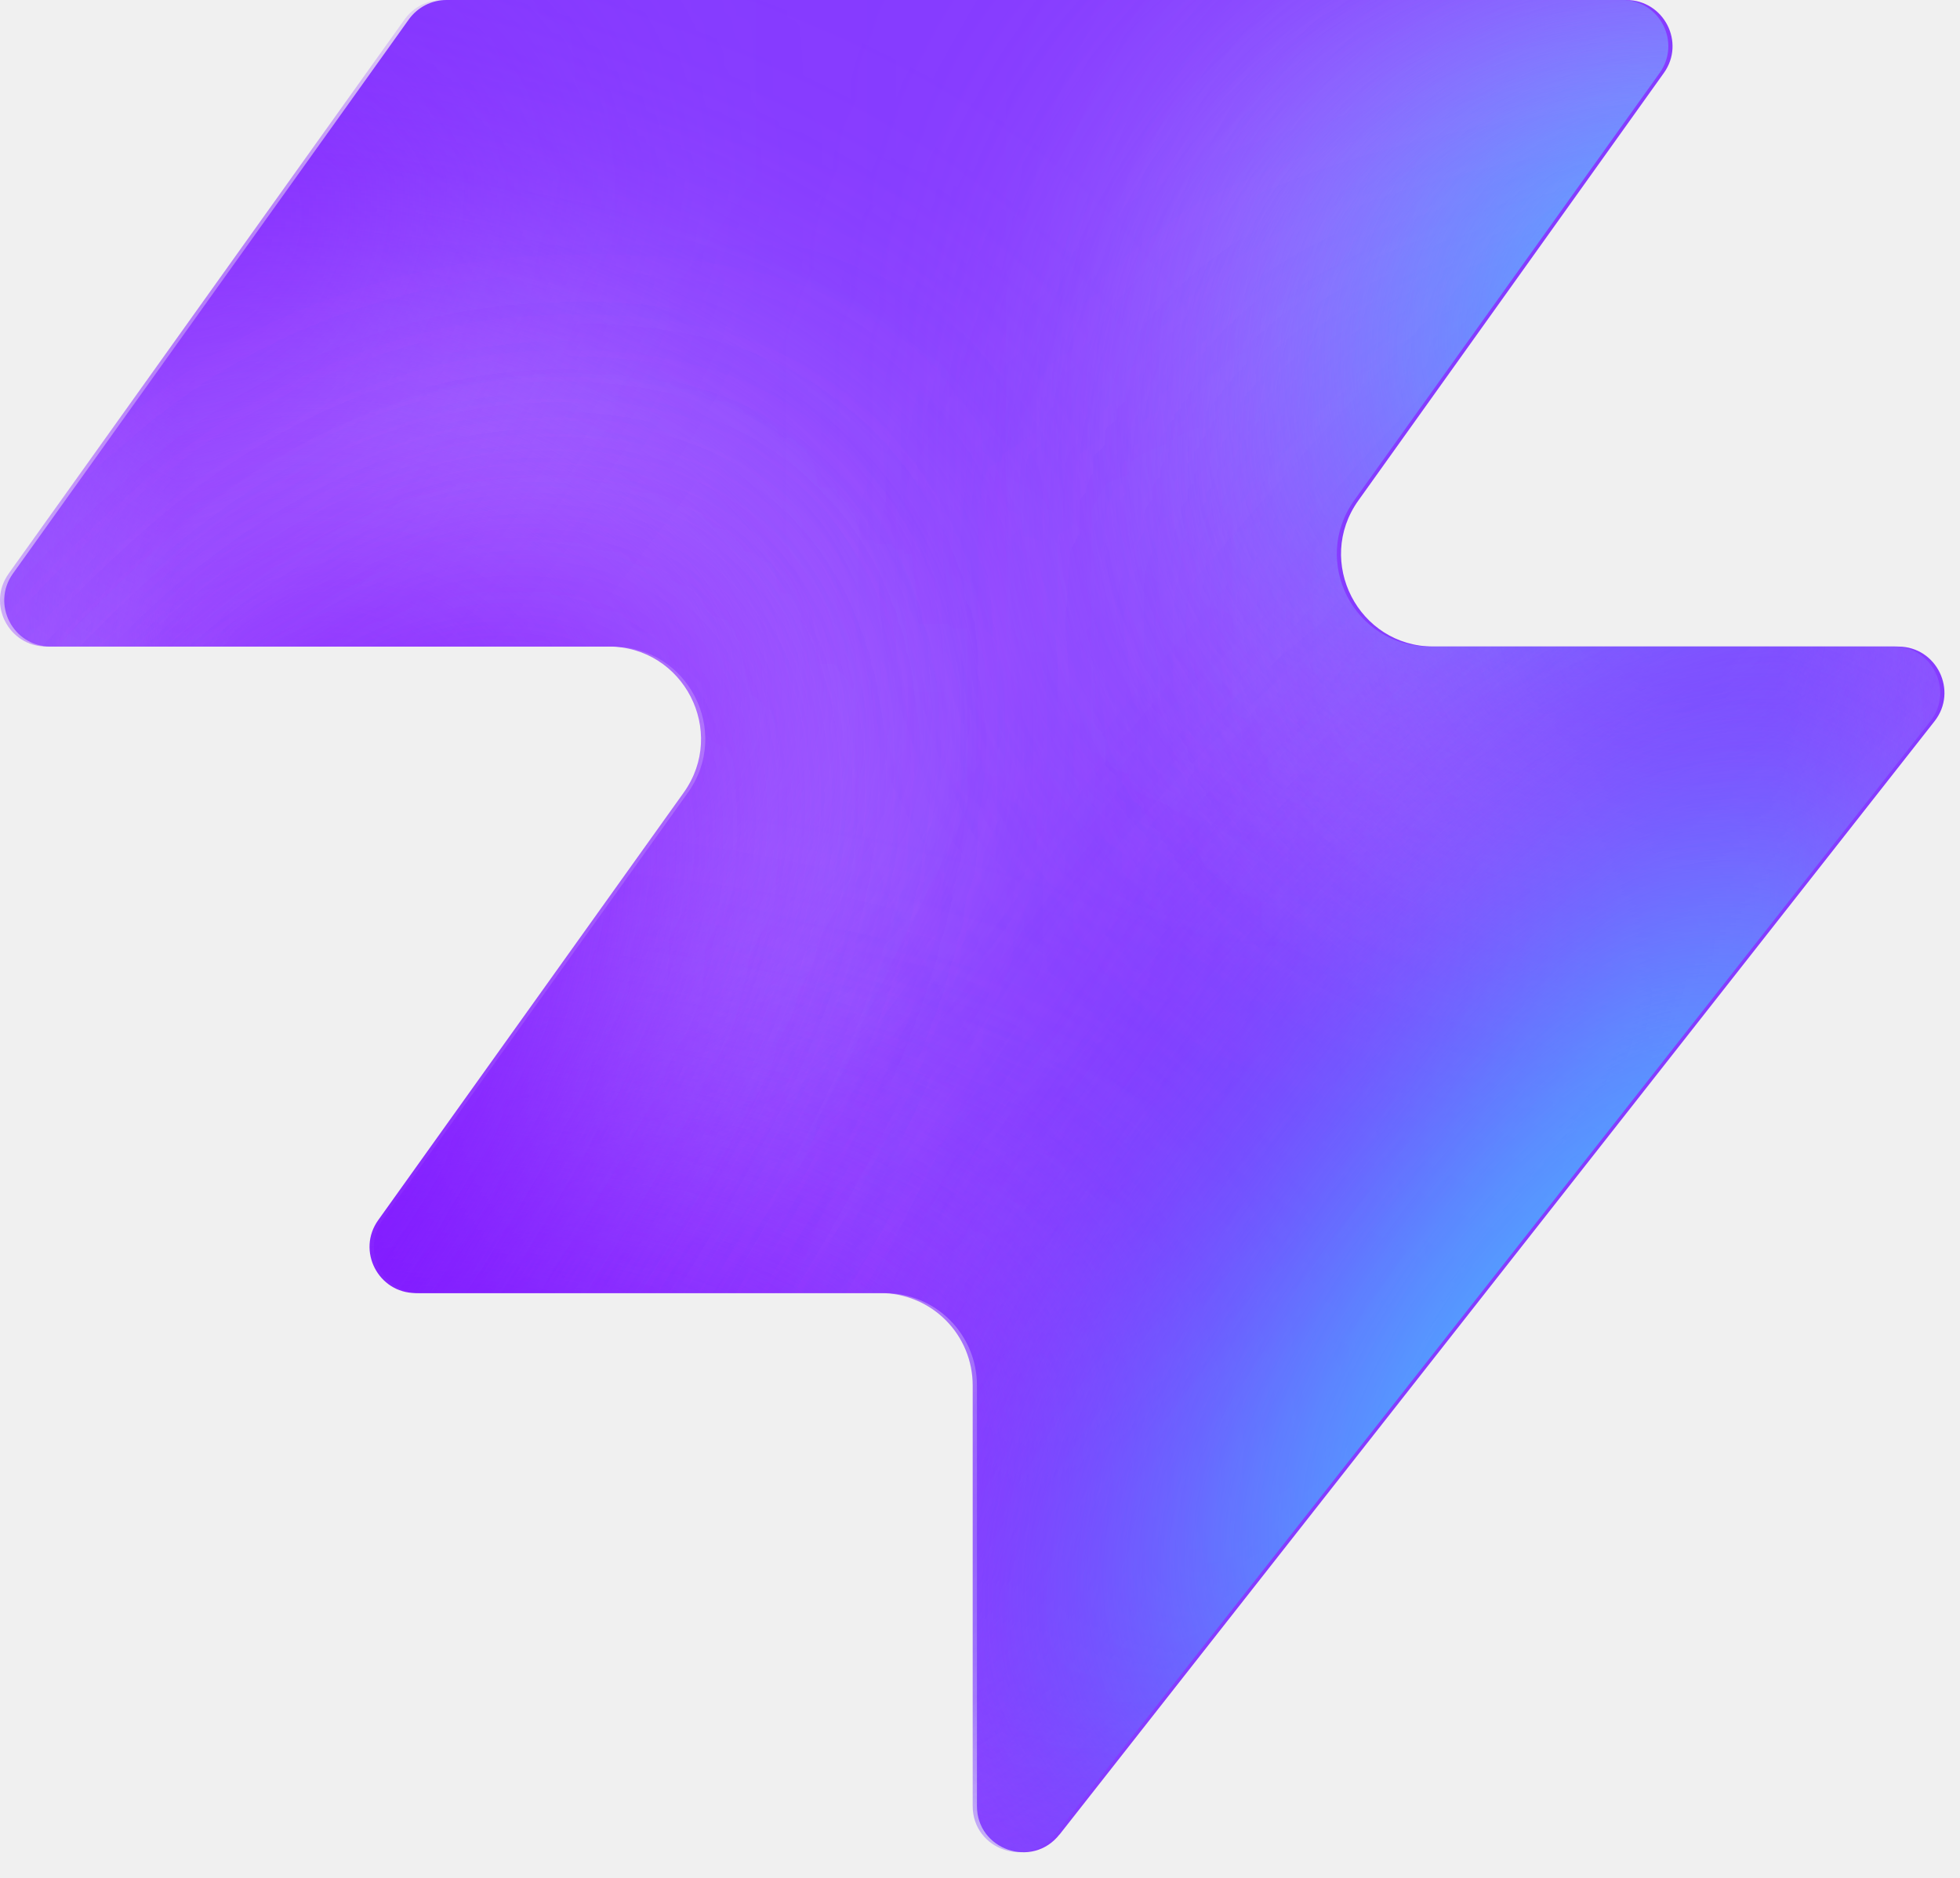
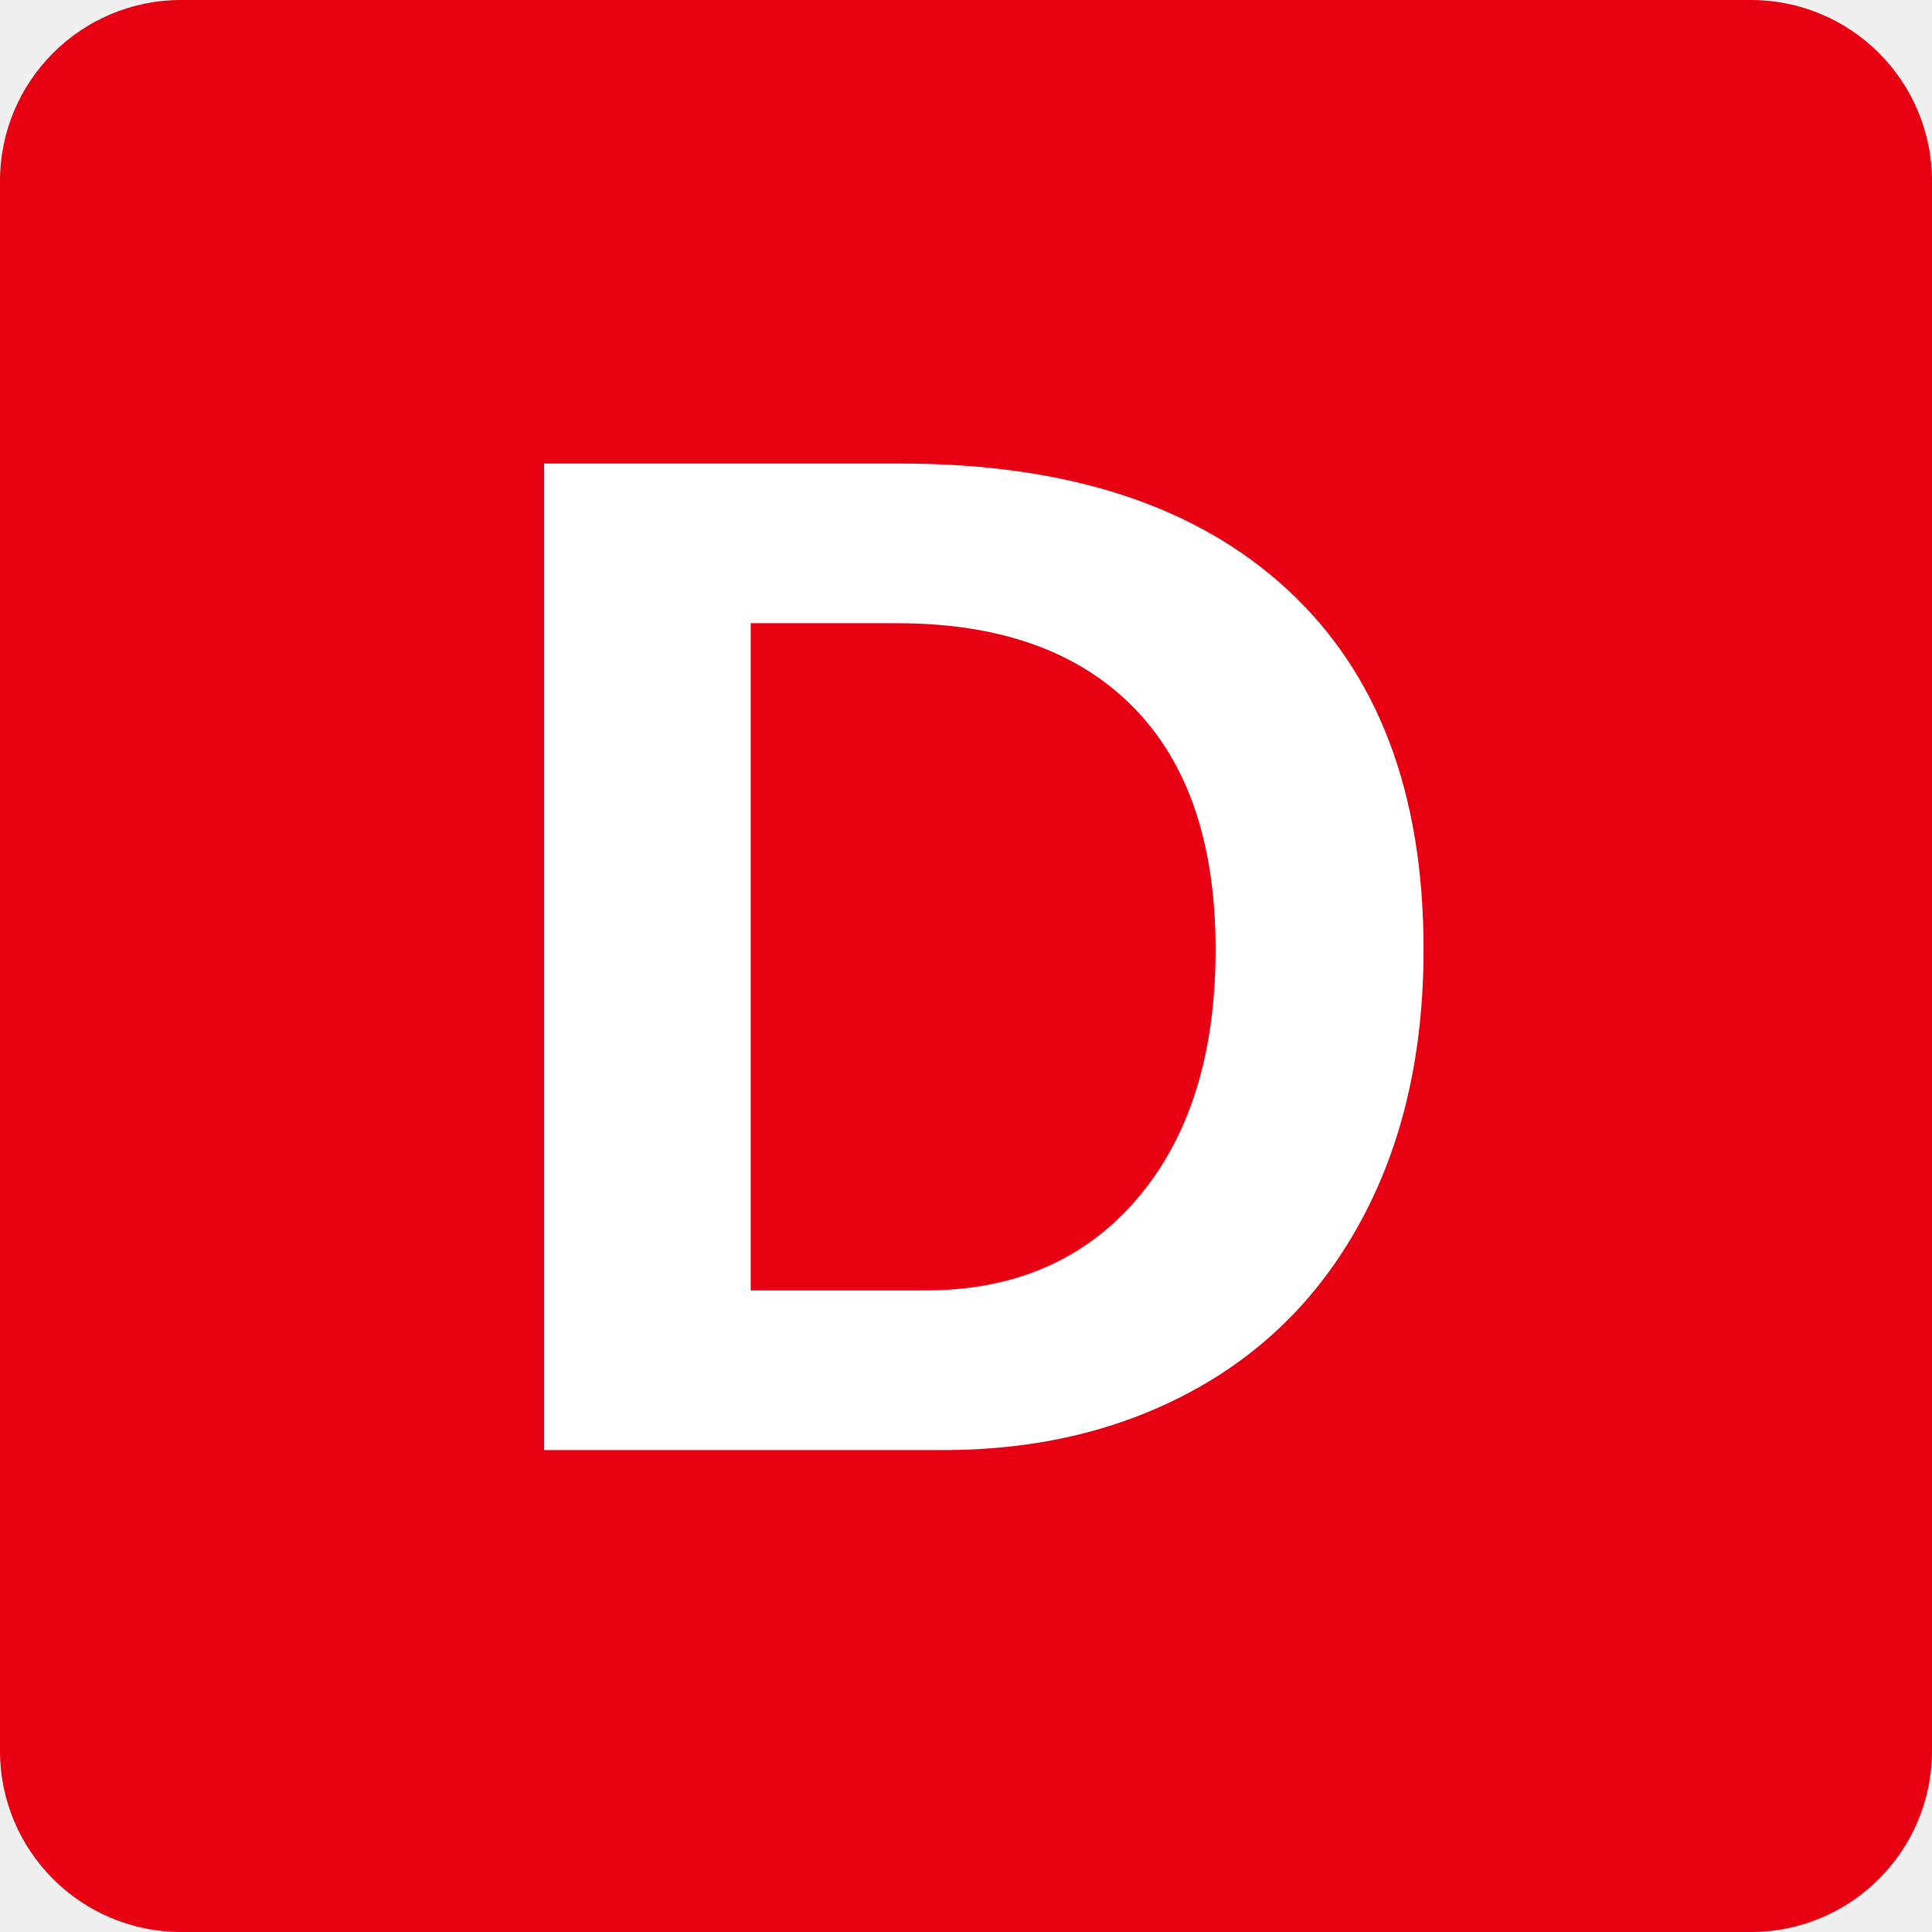
- <svg xmlns="http://www.w3.org/2000/svg" width="48" height="46" fill="none" viewBox="0 0 48 46">
-   <path fill="#863bff" d="M25.946 44.938c-.664.845-2.021.375-2.021-.698V33.937a2.26 2.26 0 0 0-2.262-2.262H10.287c-.92 0-1.456-1.04-.92-1.788l7.48-10.471c1.07-1.497 0-3.578-1.842-3.578H1.237c-.92 0-1.456-1.04-.92-1.788L10.013.474c.214-.297.556-.474.92-.474h28.894c.92 0 1.456 1.04.92 1.788l-7.48 10.471c-1.07 1.498 0 3.579 1.842 3.579h11.377c.943 0 1.473 1.088.89 1.83L25.947 44.94z" style="fill:#863bff;fill:color(display-p3 .525 .23 1);fill-opacity:1" />
-   <mask id="a" width="48" height="46" x="0" y="0" maskUnits="userSpaceOnUse" style="mask-type:alpha">
-     <path fill="#000" d="M25.842 44.938c-.664.844-2.021.375-2.021-.698V33.937a2.26 2.26 0 0 0-2.262-2.262H10.183c-.92 0-1.456-1.04-.92-1.788l7.48-10.471c1.07-1.498 0-3.579-1.842-3.579H1.133c-.92 0-1.456-1.04-.92-1.787L9.91.473c.214-.297.556-.474.92-.474h28.894c.92 0 1.456 1.04.92 1.788l-7.48 10.471c-1.07 1.498 0 3.578 1.842 3.578h11.377c.943 0 1.473 1.088.89 1.832L25.843 44.94z" style="fill:#000;fill-opacity:1" />
-   </mask>
-   <g mask="url(#a)">
-     <g filter="url(#b)">
-       <ellipse cx="5.508" cy="14.704" fill="#ede6ff" rx="5.508" ry="14.704" style="fill:#ede6ff;fill:color(display-p3 .927 .903 1);fill-opacity:1" transform="matrix(.00324 1 1 -.00324 -4.47 31.516)" />
-     </g>
-     <g filter="url(#c)">
-       <ellipse cx="10.399" cy="29.851" fill="#ede6ff" rx="10.399" ry="29.851" style="fill:#ede6ff;fill:color(display-p3 .927 .903 1);fill-opacity:1" transform="matrix(.00324 1 1 -.00324 -39.328 7.883)" />
-     </g>
-     <g filter="url(#d)">
-       <ellipse cx="5.508" cy="30.487" fill="#7e14ff" rx="5.508" ry="30.487" style="fill:#7e14ff;fill:color(display-p3 .492 .077 1);fill-opacity:1" transform="rotate(89.814 -25.913 -14.639)scale(1 -1)" />
-     </g>
-     <g filter="url(#e)">
-       <ellipse cx="5.508" cy="30.599" fill="#7e14ff" rx="5.508" ry="30.599" style="fill:#7e14ff;fill:color(display-p3 .492 .077 1);fill-opacity:1" transform="rotate(89.814 -32.644 -3.334)scale(1 -1)" />
-     </g>
-     <g filter="url(#f)">
-       <ellipse cx="5.508" cy="30.599" fill="#7e14ff" rx="5.508" ry="30.599" style="fill:#7e14ff;fill:color(display-p3 .492 .077 1);fill-opacity:1" transform="matrix(.00324 1 1 -.00324 -34.34 30.47)" />
-     </g>
-     <g filter="url(#g)">
-       <ellipse cx="14.072" cy="22.078" fill="#ede6ff" rx="14.072" ry="22.078" style="fill:#ede6ff;fill:color(display-p3 .927 .903 1);fill-opacity:1" transform="rotate(93.35 24.506 48.493)scale(-1 1)" />
-     </g>
-     <g filter="url(#h)">
-       <ellipse cx="3.47" cy="21.501" fill="#7e14ff" rx="3.47" ry="21.501" style="fill:#7e14ff;fill:color(display-p3 .492 .077 1);fill-opacity:1" transform="rotate(89.009 28.708 47.59)scale(-1 1)" />
-     </g>
-     <g filter="url(#i)">
-       <ellipse cx="3.47" cy="21.501" fill="#7e14ff" rx="3.47" ry="21.501" style="fill:#7e14ff;fill:color(display-p3 .492 .077 1);fill-opacity:1" transform="rotate(89.009 28.708 47.59)scale(-1 1)" />
-     </g>
-     <g filter="url(#j)">
-       <ellipse cx=".387" cy="8.972" fill="#7e14ff" rx="4.407" ry="29.108" style="fill:#7e14ff;fill:color(display-p3 .492 .077 1);fill-opacity:1" transform="rotate(39.51 .387 8.972)" />
-     </g>
-     <g filter="url(#k)">
-       <ellipse cx="47.523" cy="-6.092" fill="#7e14ff" rx="4.407" ry="29.108" style="fill:#7e14ff;fill:color(display-p3 .492 .077 1);fill-opacity:1" transform="rotate(37.892 47.523 -6.092)" />
-     </g>
-     <g filter="url(#l)">
-       <ellipse cx="41.412" cy="6.333" fill="#47bfff" rx="5.971" ry="9.665" style="fill:#47bfff;fill:color(display-p3 .28 .748 1);fill-opacity:1" transform="rotate(37.892 41.412 6.333)" />
-     </g>
-     <g filter="url(#m)">
-       <ellipse cx="-1.879" cy="38.332" fill="#7e14ff" rx="4.407" ry="29.108" style="fill:#7e14ff;fill:color(display-p3 .492 .077 1);fill-opacity:1" transform="rotate(37.892 -1.88 38.332)" />
-     </g>
-     <g filter="url(#n)">
-       <ellipse cx="-1.879" cy="38.332" fill="#7e14ff" rx="4.407" ry="29.108" style="fill:#7e14ff;fill:color(display-p3 .492 .077 1);fill-opacity:1" transform="rotate(37.892 -1.88 38.332)" />
-     </g>
-     <g filter="url(#o)">
-       <ellipse cx="35.651" cy="29.907" fill="#7e14ff" rx="4.407" ry="29.108" style="fill:#7e14ff;fill:color(display-p3 .492 .077 1);fill-opacity:1" transform="rotate(37.892 35.651 29.907)" />
-     </g>
-     <g filter="url(#p)">
-       <ellipse cx="38.418" cy="32.4" fill="#47bfff" rx="5.971" ry="15.297" style="fill:#47bfff;fill:color(display-p3 .28 .748 1);fill-opacity:1" transform="rotate(37.892 38.418 32.4)" />
-     </g>
-   </g>
-   <defs>
-     <filter id="b" width="60.045" height="41.654" x="-19.77" y="16.149" color-interpolation-filters="sRGB" filterUnits="userSpaceOnUse">
-       <feFlood flood-opacity="0" result="BackgroundImageFix" />
-       <feBlend in="SourceGraphic" in2="BackgroundImageFix" result="shape" />
-       <feGaussianBlur result="effect1_foregroundBlur_2002_17158" stdDeviation="7.659" />
-     </filter>
-     <filter id="c" width="90.34" height="51.437" x="-54.613" y="-7.533" color-interpolation-filters="sRGB" filterUnits="userSpaceOnUse">
-       <feFlood flood-opacity="0" result="BackgroundImageFix" />
-       <feBlend in="SourceGraphic" in2="BackgroundImageFix" result="shape" />
-       <feGaussianBlur result="effect1_foregroundBlur_2002_17158" stdDeviation="7.659" />
-     </filter>
-     <filter id="d" width="79.355" height="29.4" x="-49.64" y="2.03" color-interpolation-filters="sRGB" filterUnits="userSpaceOnUse">
-       <feFlood flood-opacity="0" result="BackgroundImageFix" />
-       <feBlend in="SourceGraphic" in2="BackgroundImageFix" result="shape" />
-       <feGaussianBlur result="effect1_foregroundBlur_2002_17158" stdDeviation="4.596" />
-     </filter>
-     <filter id="e" width="79.579" height="29.4" x="-45.045" y="20.029" color-interpolation-filters="sRGB" filterUnits="userSpaceOnUse">
-       <feFlood flood-opacity="0" result="BackgroundImageFix" />
-       <feBlend in="SourceGraphic" in2="BackgroundImageFix" result="shape" />
-       <feGaussianBlur result="effect1_foregroundBlur_2002_17158" stdDeviation="4.596" />
-     </filter>
-     <filter id="f" width="79.579" height="29.4" x="-43.513" y="21.178" color-interpolation-filters="sRGB" filterUnits="userSpaceOnUse">
-       <feFlood flood-opacity="0" result="BackgroundImageFix" />
-       <feBlend in="SourceGraphic" in2="BackgroundImageFix" result="shape" />
-       <feGaussianBlur result="effect1_foregroundBlur_2002_17158" stdDeviation="4.596" />
-     </filter>
-     <filter id="g" width="74.749" height="58.852" x="15.756" y="-17.901" color-interpolation-filters="sRGB" filterUnits="userSpaceOnUse">
-       <feFlood flood-opacity="0" result="BackgroundImageFix" />
-       <feBlend in="SourceGraphic" in2="BackgroundImageFix" result="shape" />
-       <feGaussianBlur result="effect1_foregroundBlur_2002_17158" stdDeviation="7.659" />
-     </filter>
-     <filter id="h" width="61.377" height="25.362" x="23.548" y="2.284" color-interpolation-filters="sRGB" filterUnits="userSpaceOnUse">
-       <feFlood flood-opacity="0" result="BackgroundImageFix" />
-       <feBlend in="SourceGraphic" in2="BackgroundImageFix" result="shape" />
-       <feGaussianBlur result="effect1_foregroundBlur_2002_17158" stdDeviation="4.596" />
-     </filter>
-     <filter id="i" width="61.377" height="25.362" x="23.548" y="2.284" color-interpolation-filters="sRGB" filterUnits="userSpaceOnUse">
-       <feFlood flood-opacity="0" result="BackgroundImageFix" />
-       <feBlend in="SourceGraphic" in2="BackgroundImageFix" result="shape" />
-       <feGaussianBlur result="effect1_foregroundBlur_2002_17158" stdDeviation="4.596" />
-     </filter>
-     <filter id="j" width="56.045" height="63.649" x="-27.636" y="-22.853" color-interpolation-filters="sRGB" filterUnits="userSpaceOnUse">
-       <feFlood flood-opacity="0" result="BackgroundImageFix" />
-       <feBlend in="SourceGraphic" in2="BackgroundImageFix" result="shape" />
-       <feGaussianBlur result="effect1_foregroundBlur_2002_17158" stdDeviation="4.596" />
-     </filter>
-     <filter id="k" width="54.814" height="64.646" x="20.116" y="-38.415" color-interpolation-filters="sRGB" filterUnits="userSpaceOnUse">
-       <feFlood flood-opacity="0" result="BackgroundImageFix" />
-       <feBlend in="SourceGraphic" in2="BackgroundImageFix" result="shape" />
-       <feGaussianBlur result="effect1_foregroundBlur_2002_17158" stdDeviation="4.596" />
-     </filter>
-     <filter id="l" width="33.541" height="35.313" x="24.641" y="-11.323" color-interpolation-filters="sRGB" filterUnits="userSpaceOnUse">
-       <feFlood flood-opacity="0" result="BackgroundImageFix" />
-       <feBlend in="SourceGraphic" in2="BackgroundImageFix" result="shape" />
-       <feGaussianBlur result="effect1_foregroundBlur_2002_17158" stdDeviation="4.596" />
-     </filter>
-     <filter id="m" width="54.814" height="64.646" x="-29.286" y="6.009" color-interpolation-filters="sRGB" filterUnits="userSpaceOnUse">
-       <feFlood flood-opacity="0" result="BackgroundImageFix" />
-       <feBlend in="SourceGraphic" in2="BackgroundImageFix" result="shape" />
-       <feGaussianBlur result="effect1_foregroundBlur_2002_17158" stdDeviation="4.596" />
-     </filter>
-     <filter id="n" width="54.814" height="64.646" x="-29.286" y="6.009" color-interpolation-filters="sRGB" filterUnits="userSpaceOnUse">
-       <feFlood flood-opacity="0" result="BackgroundImageFix" />
-       <feBlend in="SourceGraphic" in2="BackgroundImageFix" result="shape" />
-       <feGaussianBlur result="effect1_foregroundBlur_2002_17158" stdDeviation="4.596" />
-     </filter>
-     <filter id="o" width="54.814" height="64.646" x="8.244" y="-2.416" color-interpolation-filters="sRGB" filterUnits="userSpaceOnUse">
-       <feFlood flood-opacity="0" result="BackgroundImageFix" />
-       <feBlend in="SourceGraphic" in2="BackgroundImageFix" result="shape" />
-       <feGaussianBlur result="effect1_foregroundBlur_2002_17158" stdDeviation="4.596" />
-     </filter>
-     <filter id="p" width="39.409" height="43.623" x="18.713" y="10.588" color-interpolation-filters="sRGB" filterUnits="userSpaceOnUse">
-       <feFlood flood-opacity="0" result="BackgroundImageFix" />
-       <feBlend in="SourceGraphic" in2="BackgroundImageFix" result="shape" />
-       <feGaussianBlur result="effect1_foregroundBlur_2002_17158" stdDeviation="4.596" />
-     </filter>
-   </defs>
+ <svg xmlns="http://www.w3.org/2000/svg" viewBox="0 0 512 512" width="512" height="512">
+   <rect width="512" height="512" rx="48" fill="#e60012" />
+   <text x="50%" y="54%" font-family="Arial, Helvetica, sans-serif" font-weight="900" font-size="380" fill="#ffffff" text-anchor="middle" dominant-baseline="middle">D</text>
</svg>
